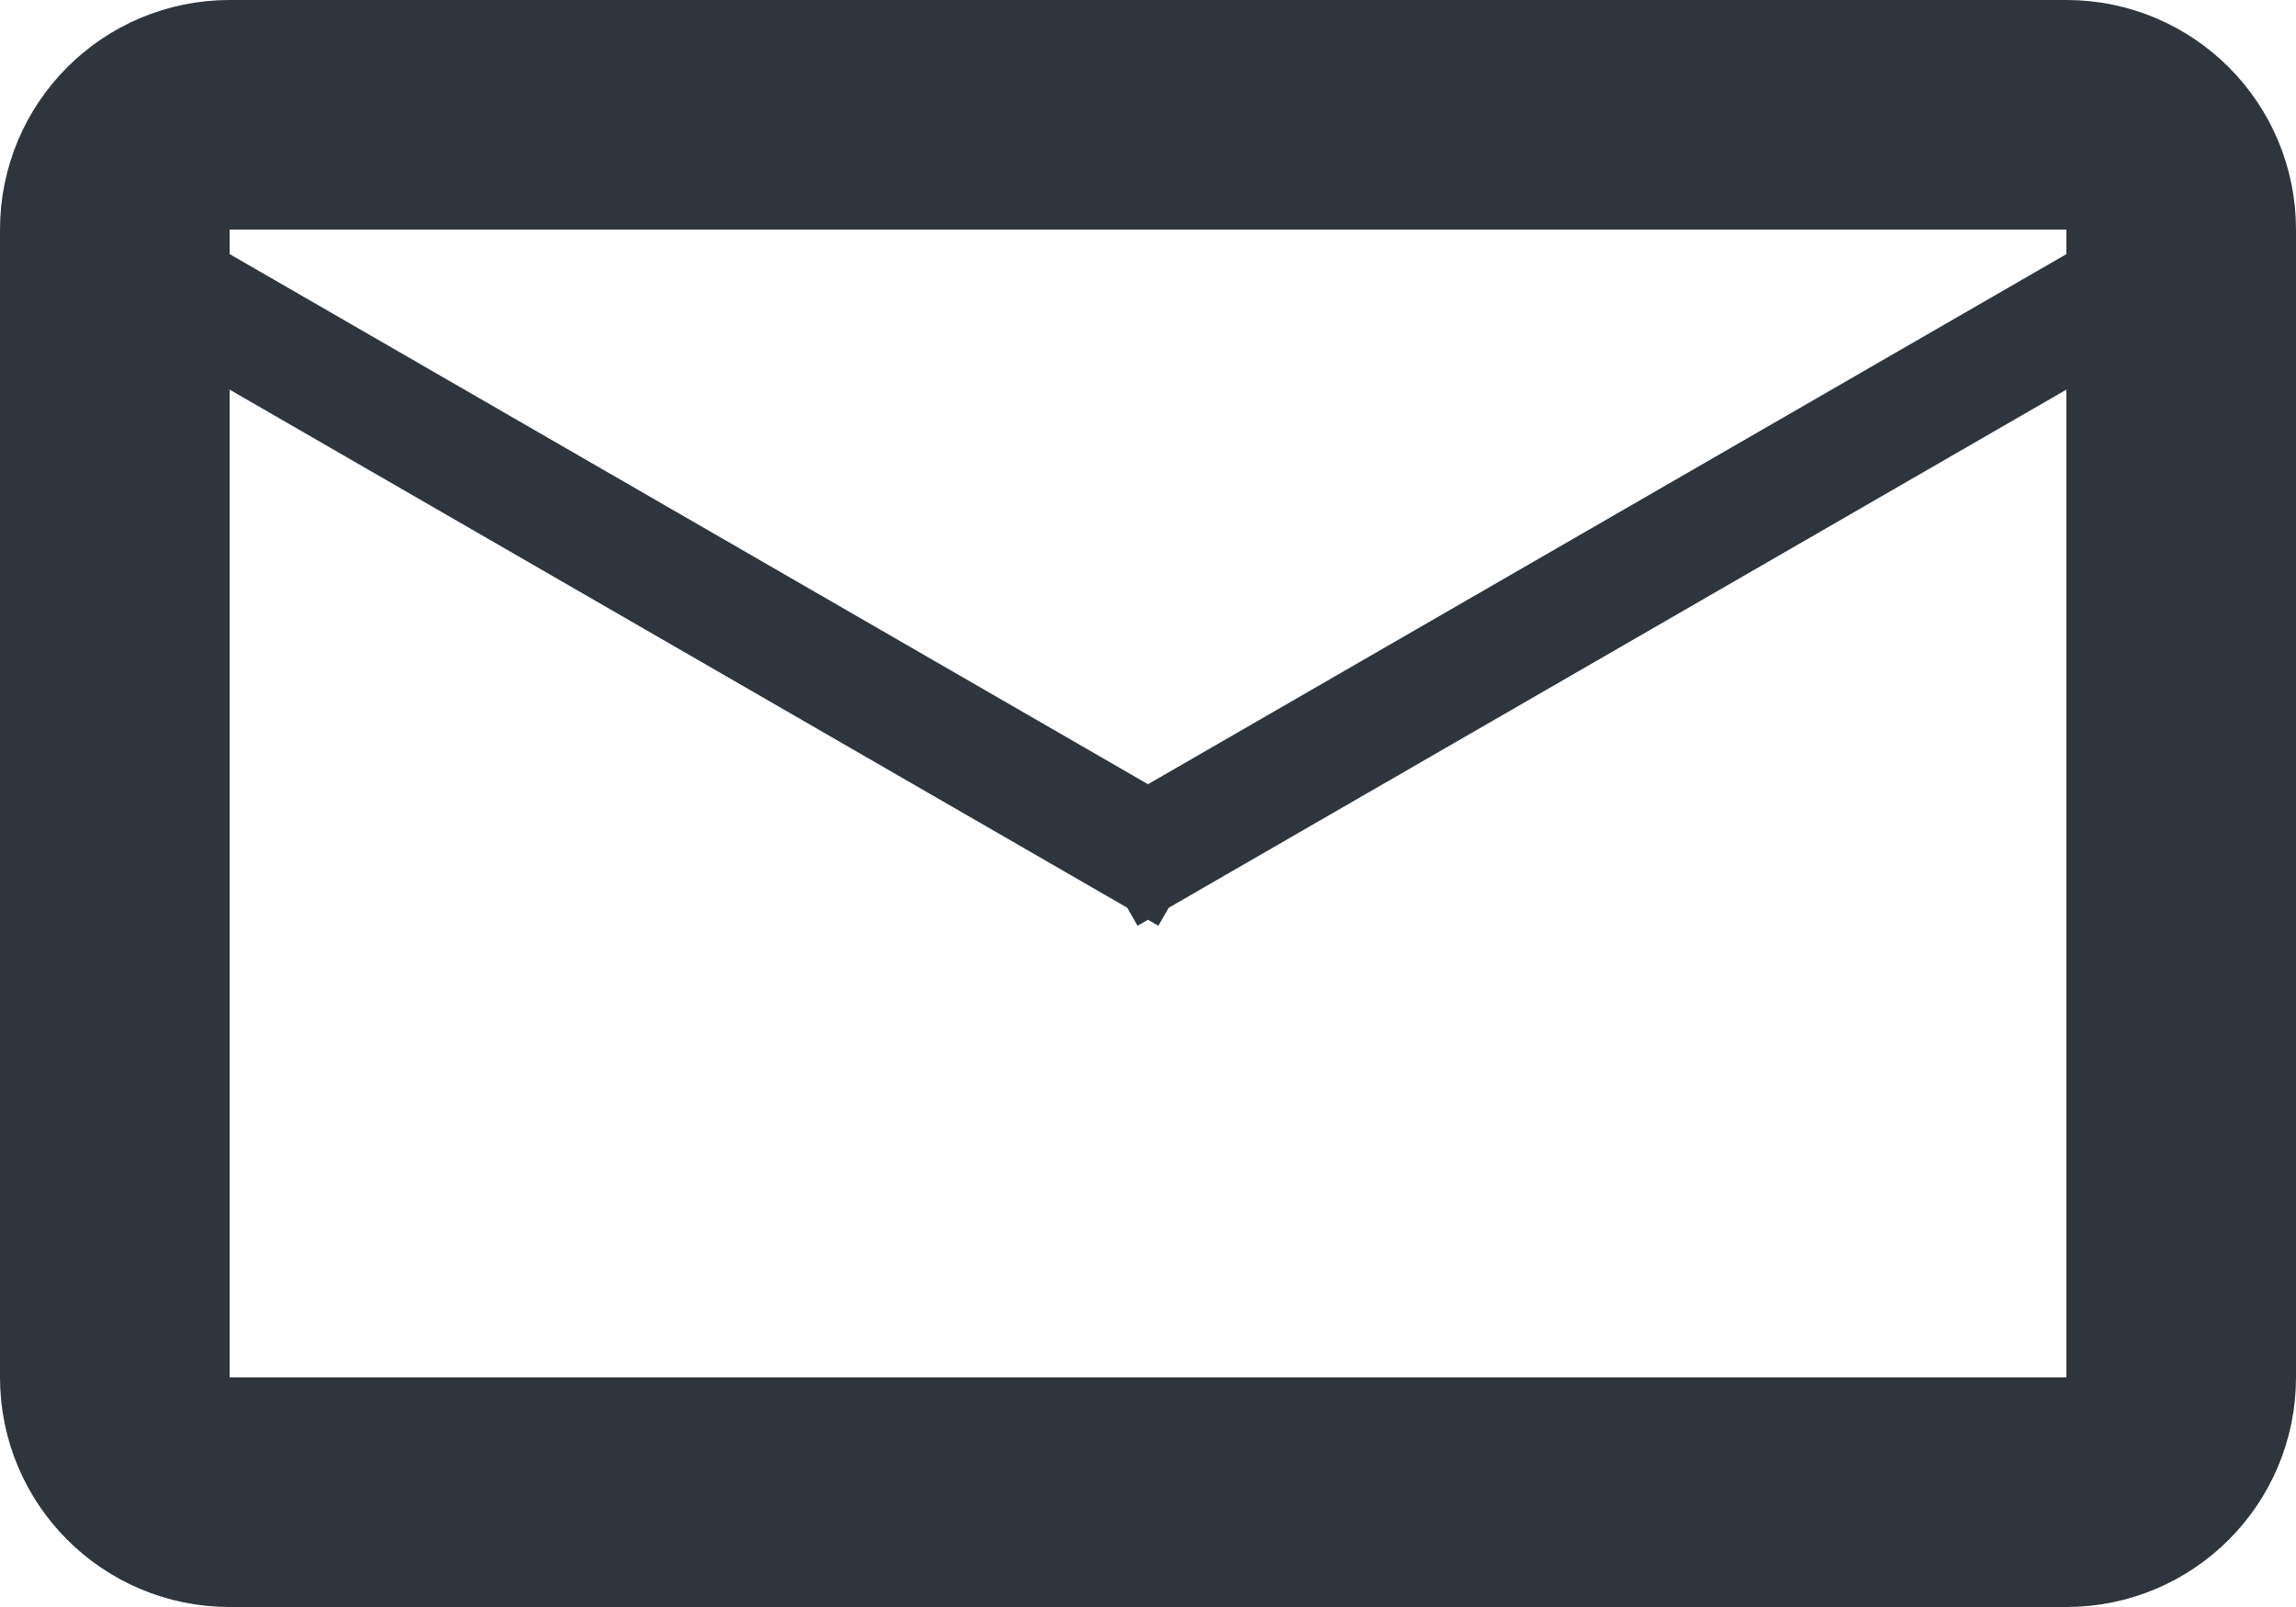
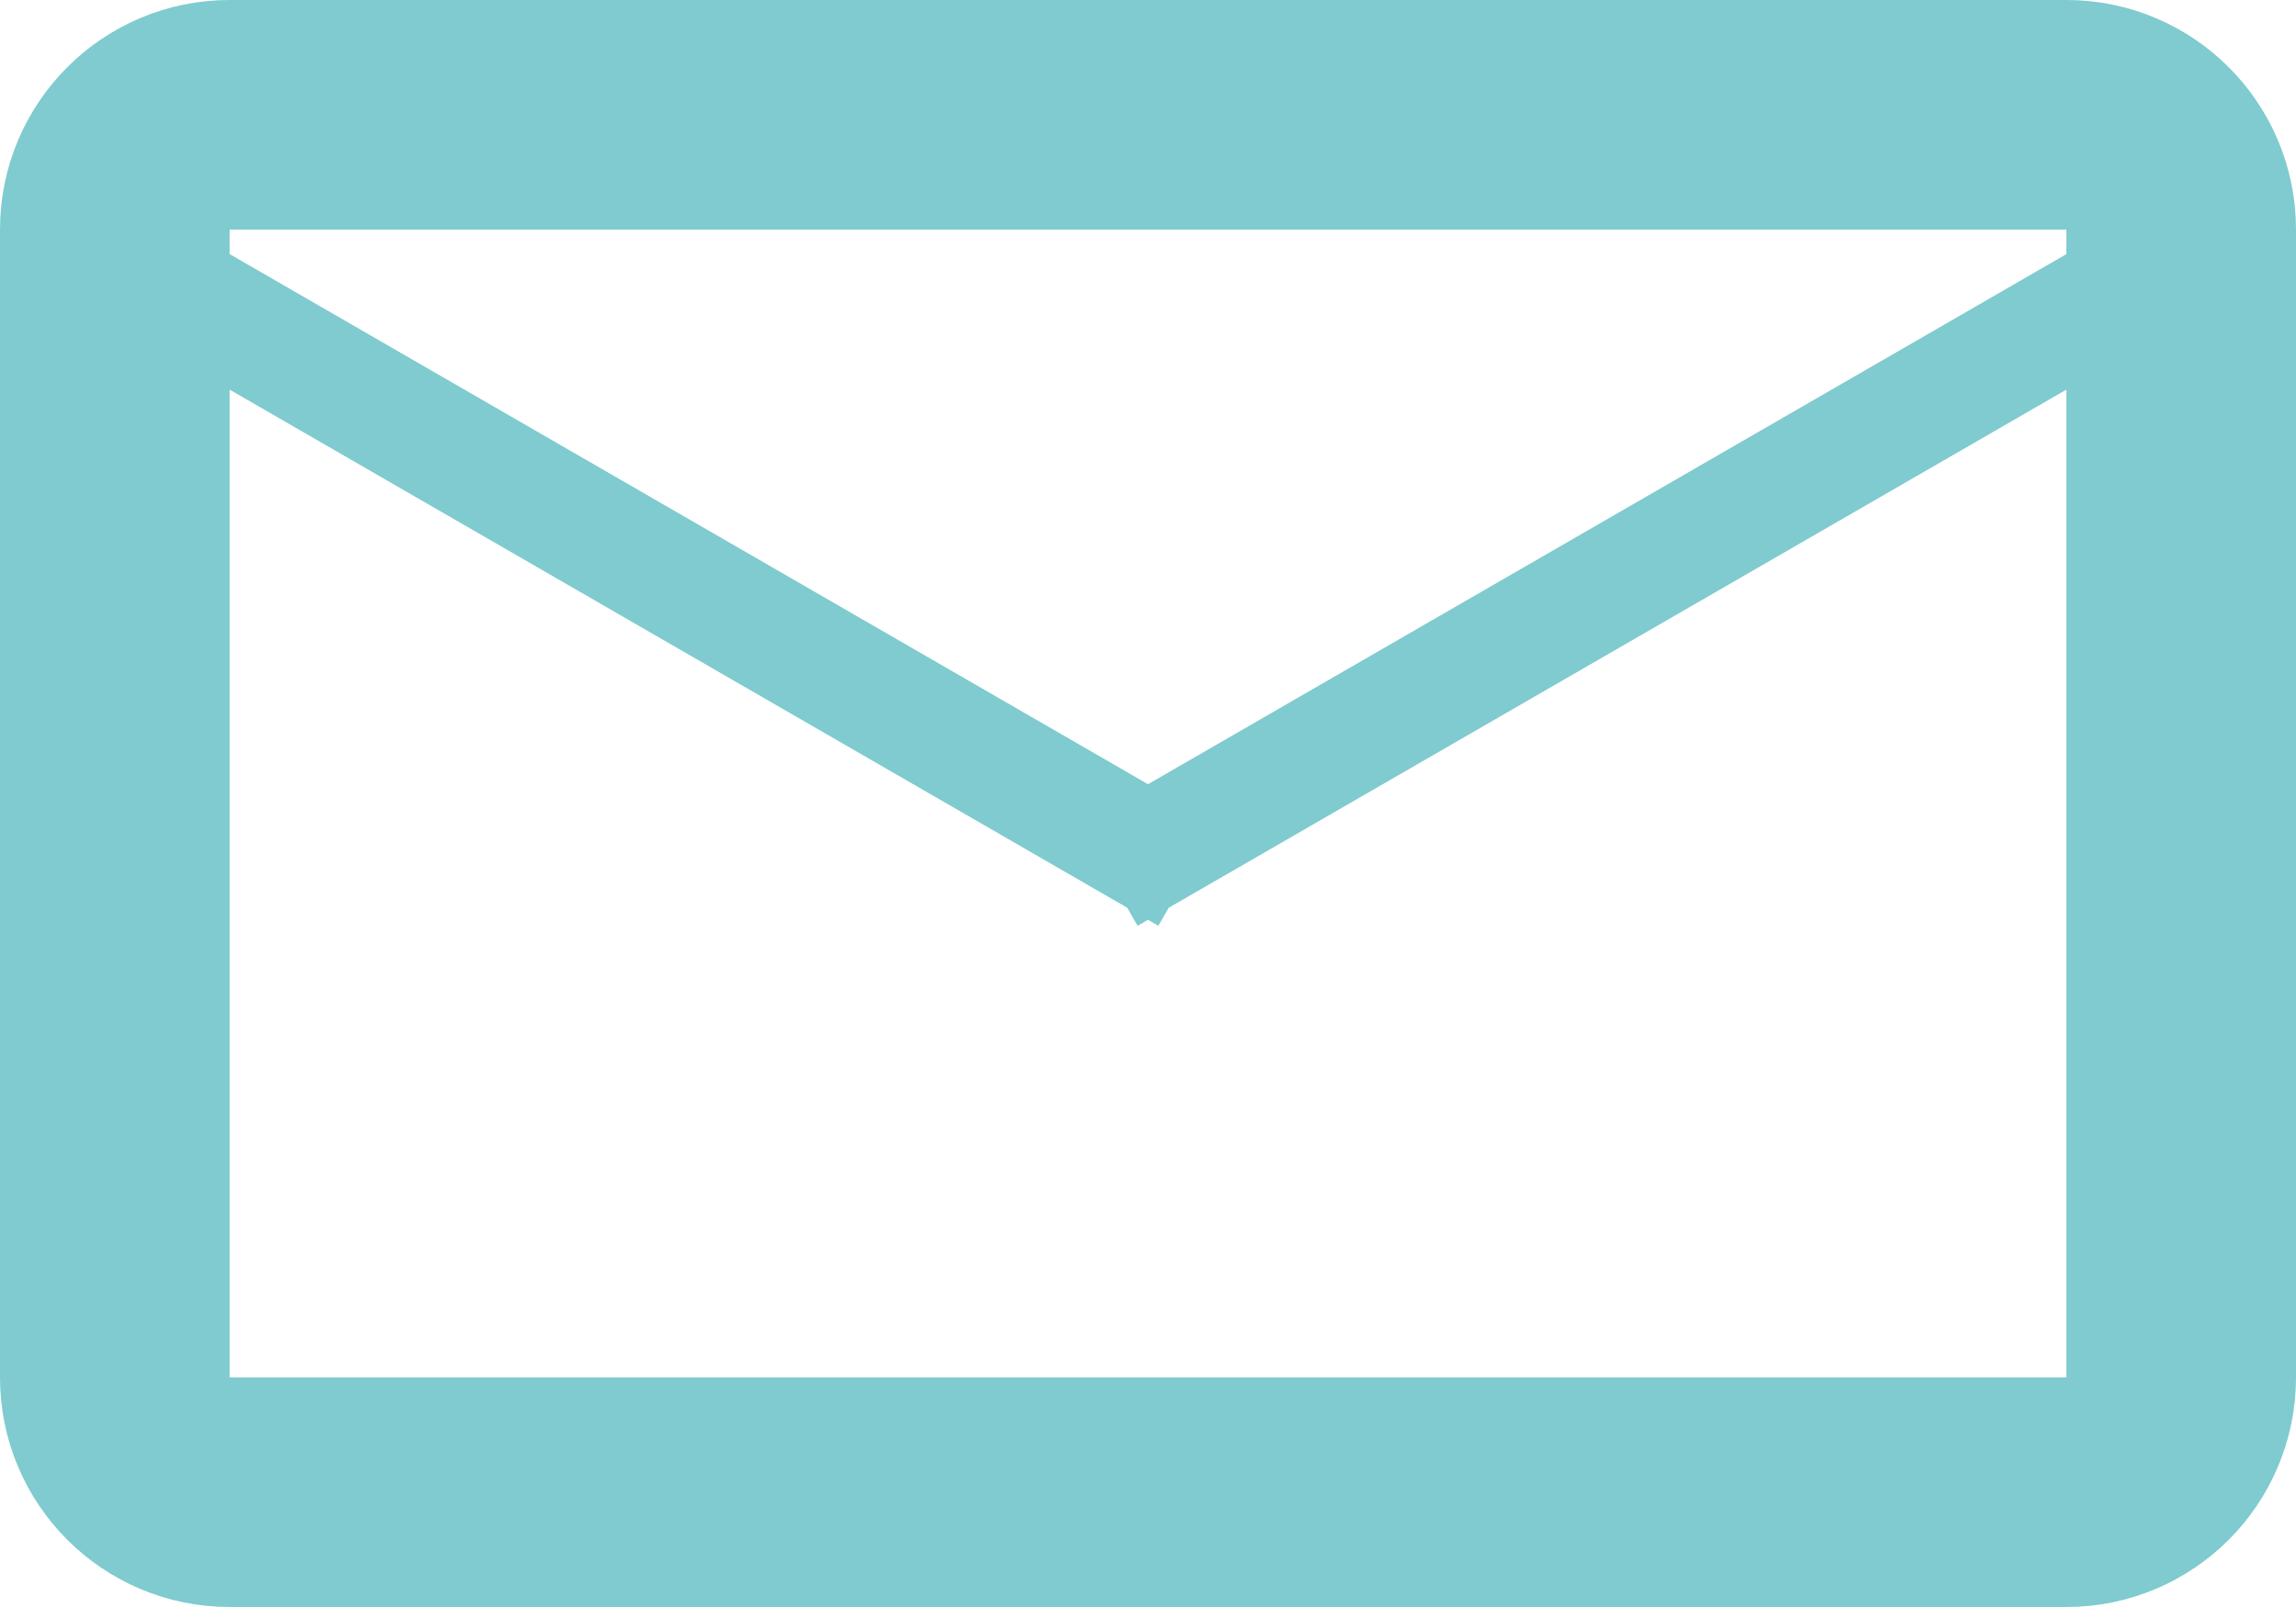
<svg xmlns="http://www.w3.org/2000/svg" width="20" height="14" viewBox="0 0 20 14">
-   <g fill="none" fill-rule="evenodd" transform="translate(1 1)">
-     <rect width="18" height="12" stroke="#2E353C" stroke-width="2" rx="1" />
-     <path fill="#2E353C" d="M9 5.832L.518.935l-.511.886 8.812 5.087.09.157L9 7.013l.09.052.091-.157 8.812-5.087-.51-.886L9 5.832z" />
+   <g fill="none" transform="translate(1 1)">
+     <rect width="18" height="12" stroke="#7fcbcf" stroke-width="2" rx="1" />
+     <path fill="#7fcbcf" d="M9 5.832L.518.935l-.511.886 8.812 5.087.09.157L9 7.013l.09.052.091-.157 8.812-5.087-.51-.886L9 5.832z" />
  </g>
</svg>
